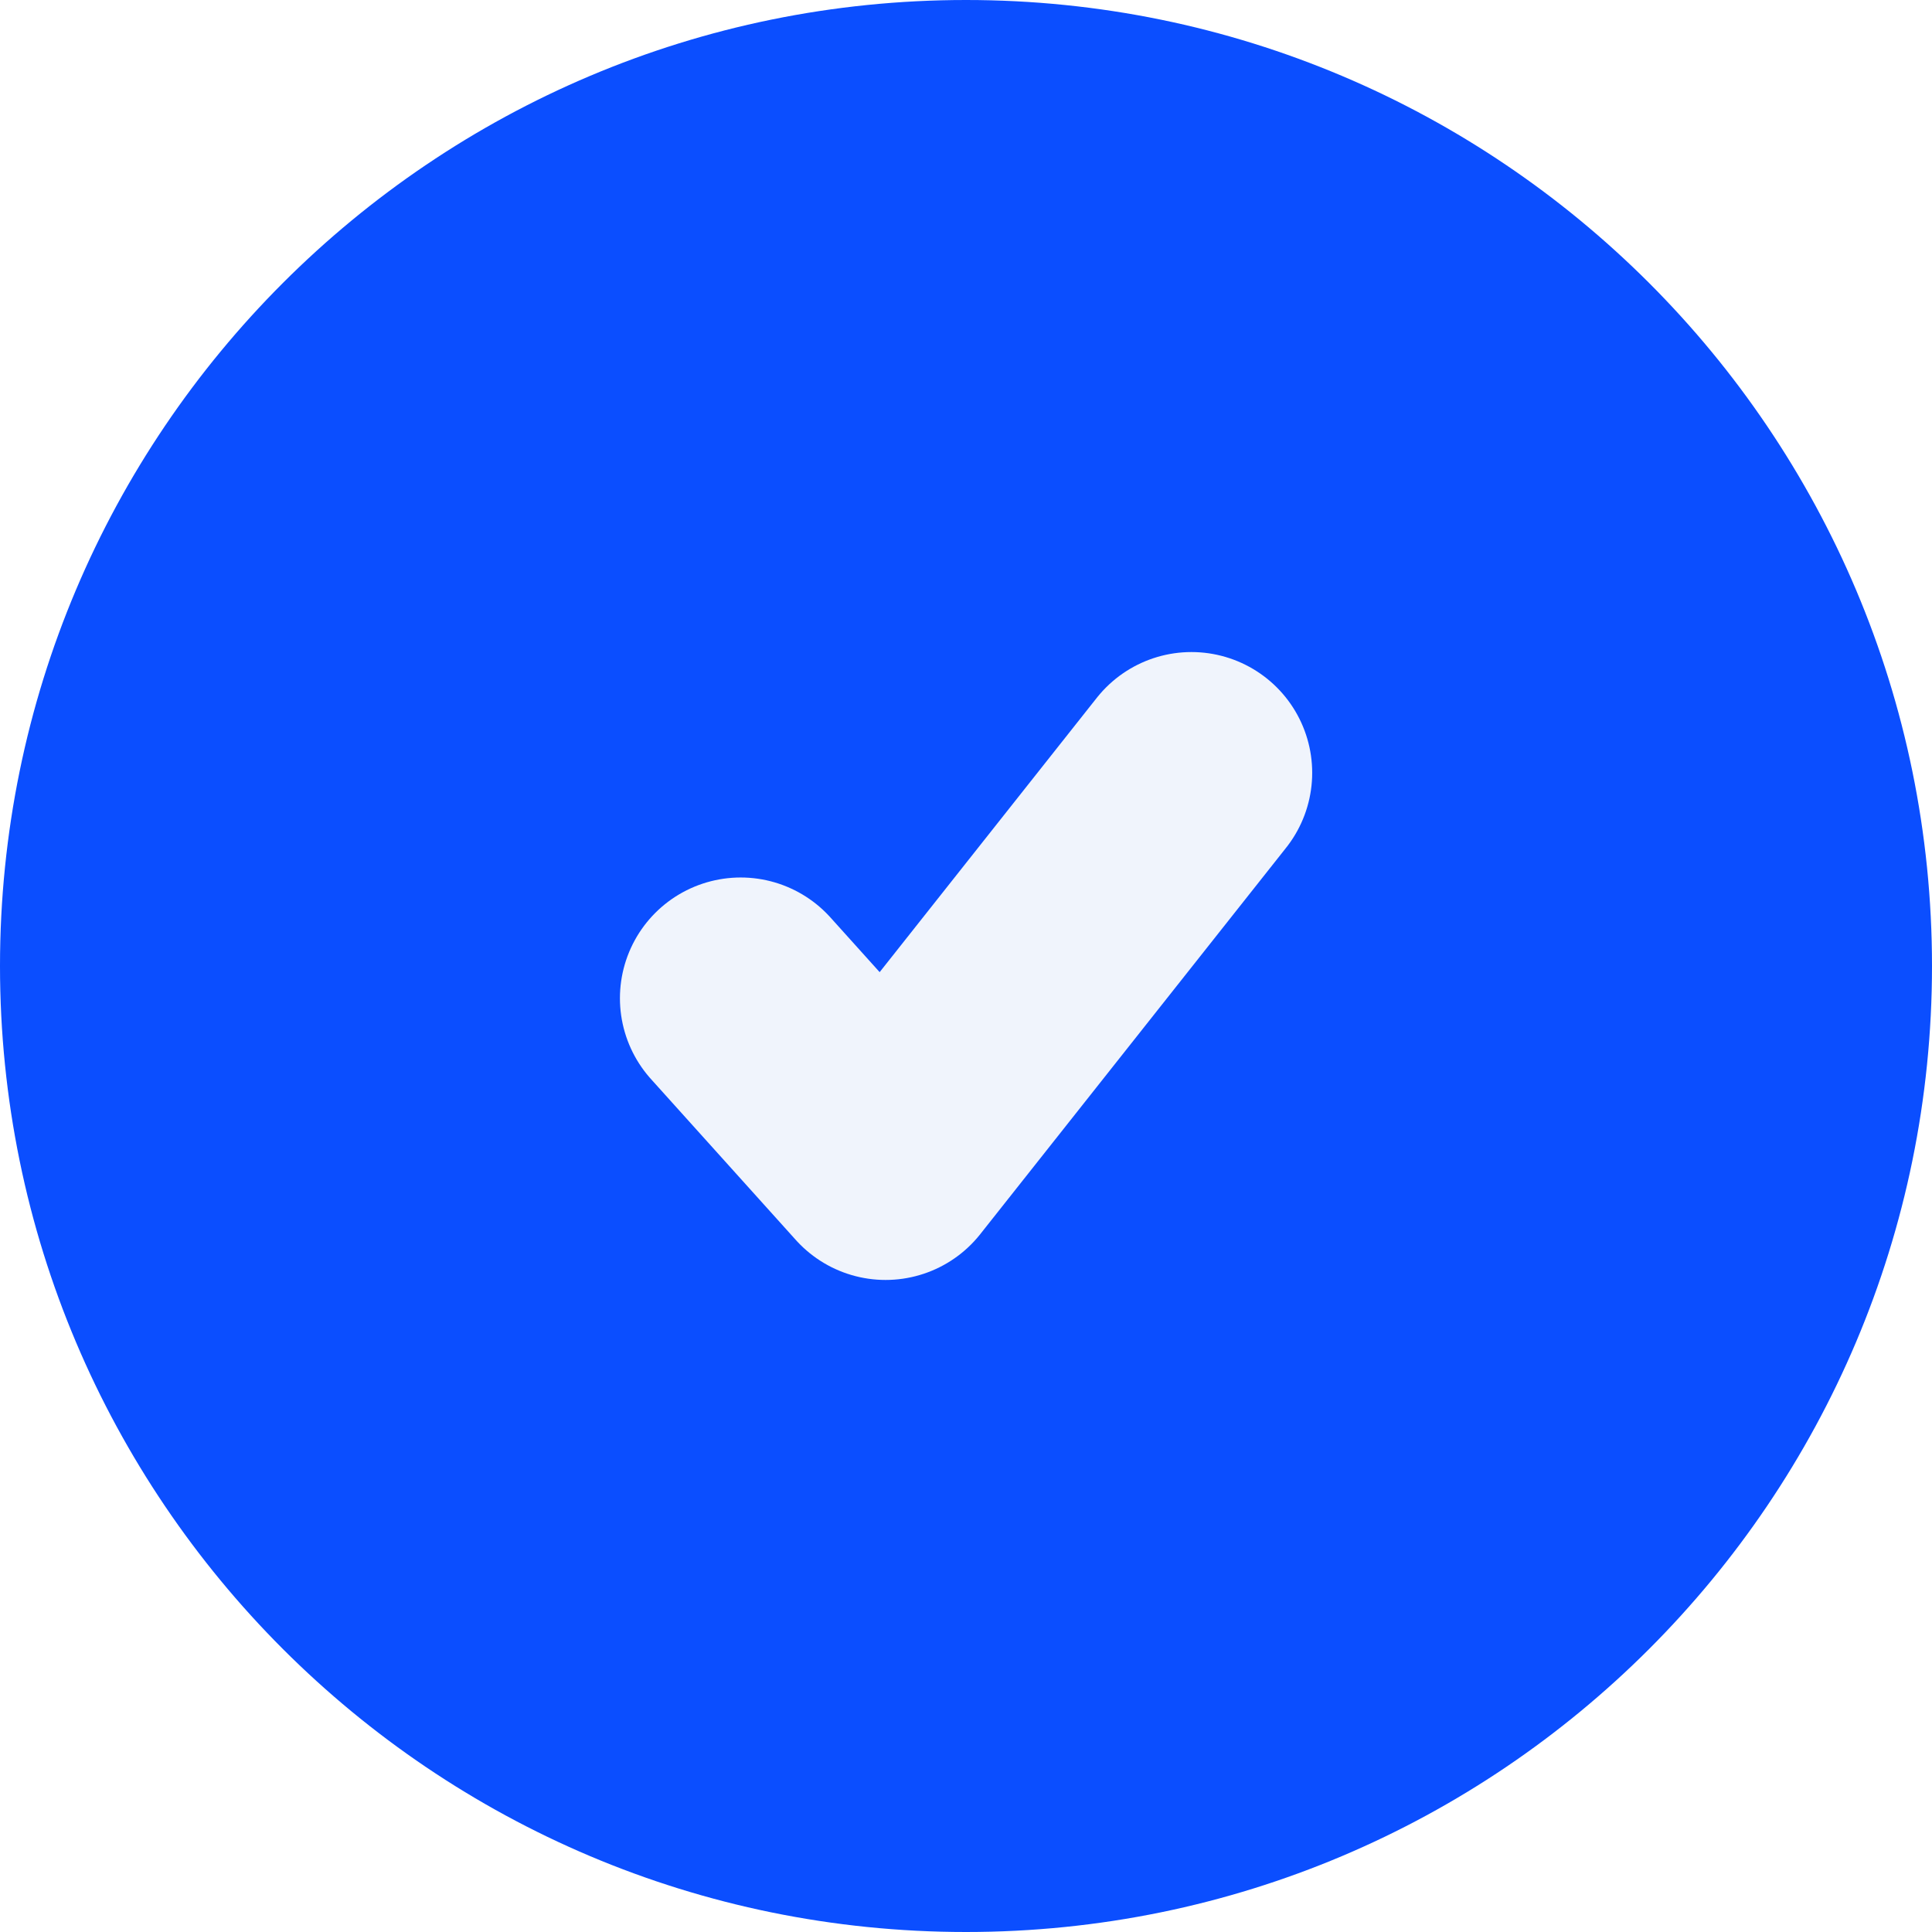
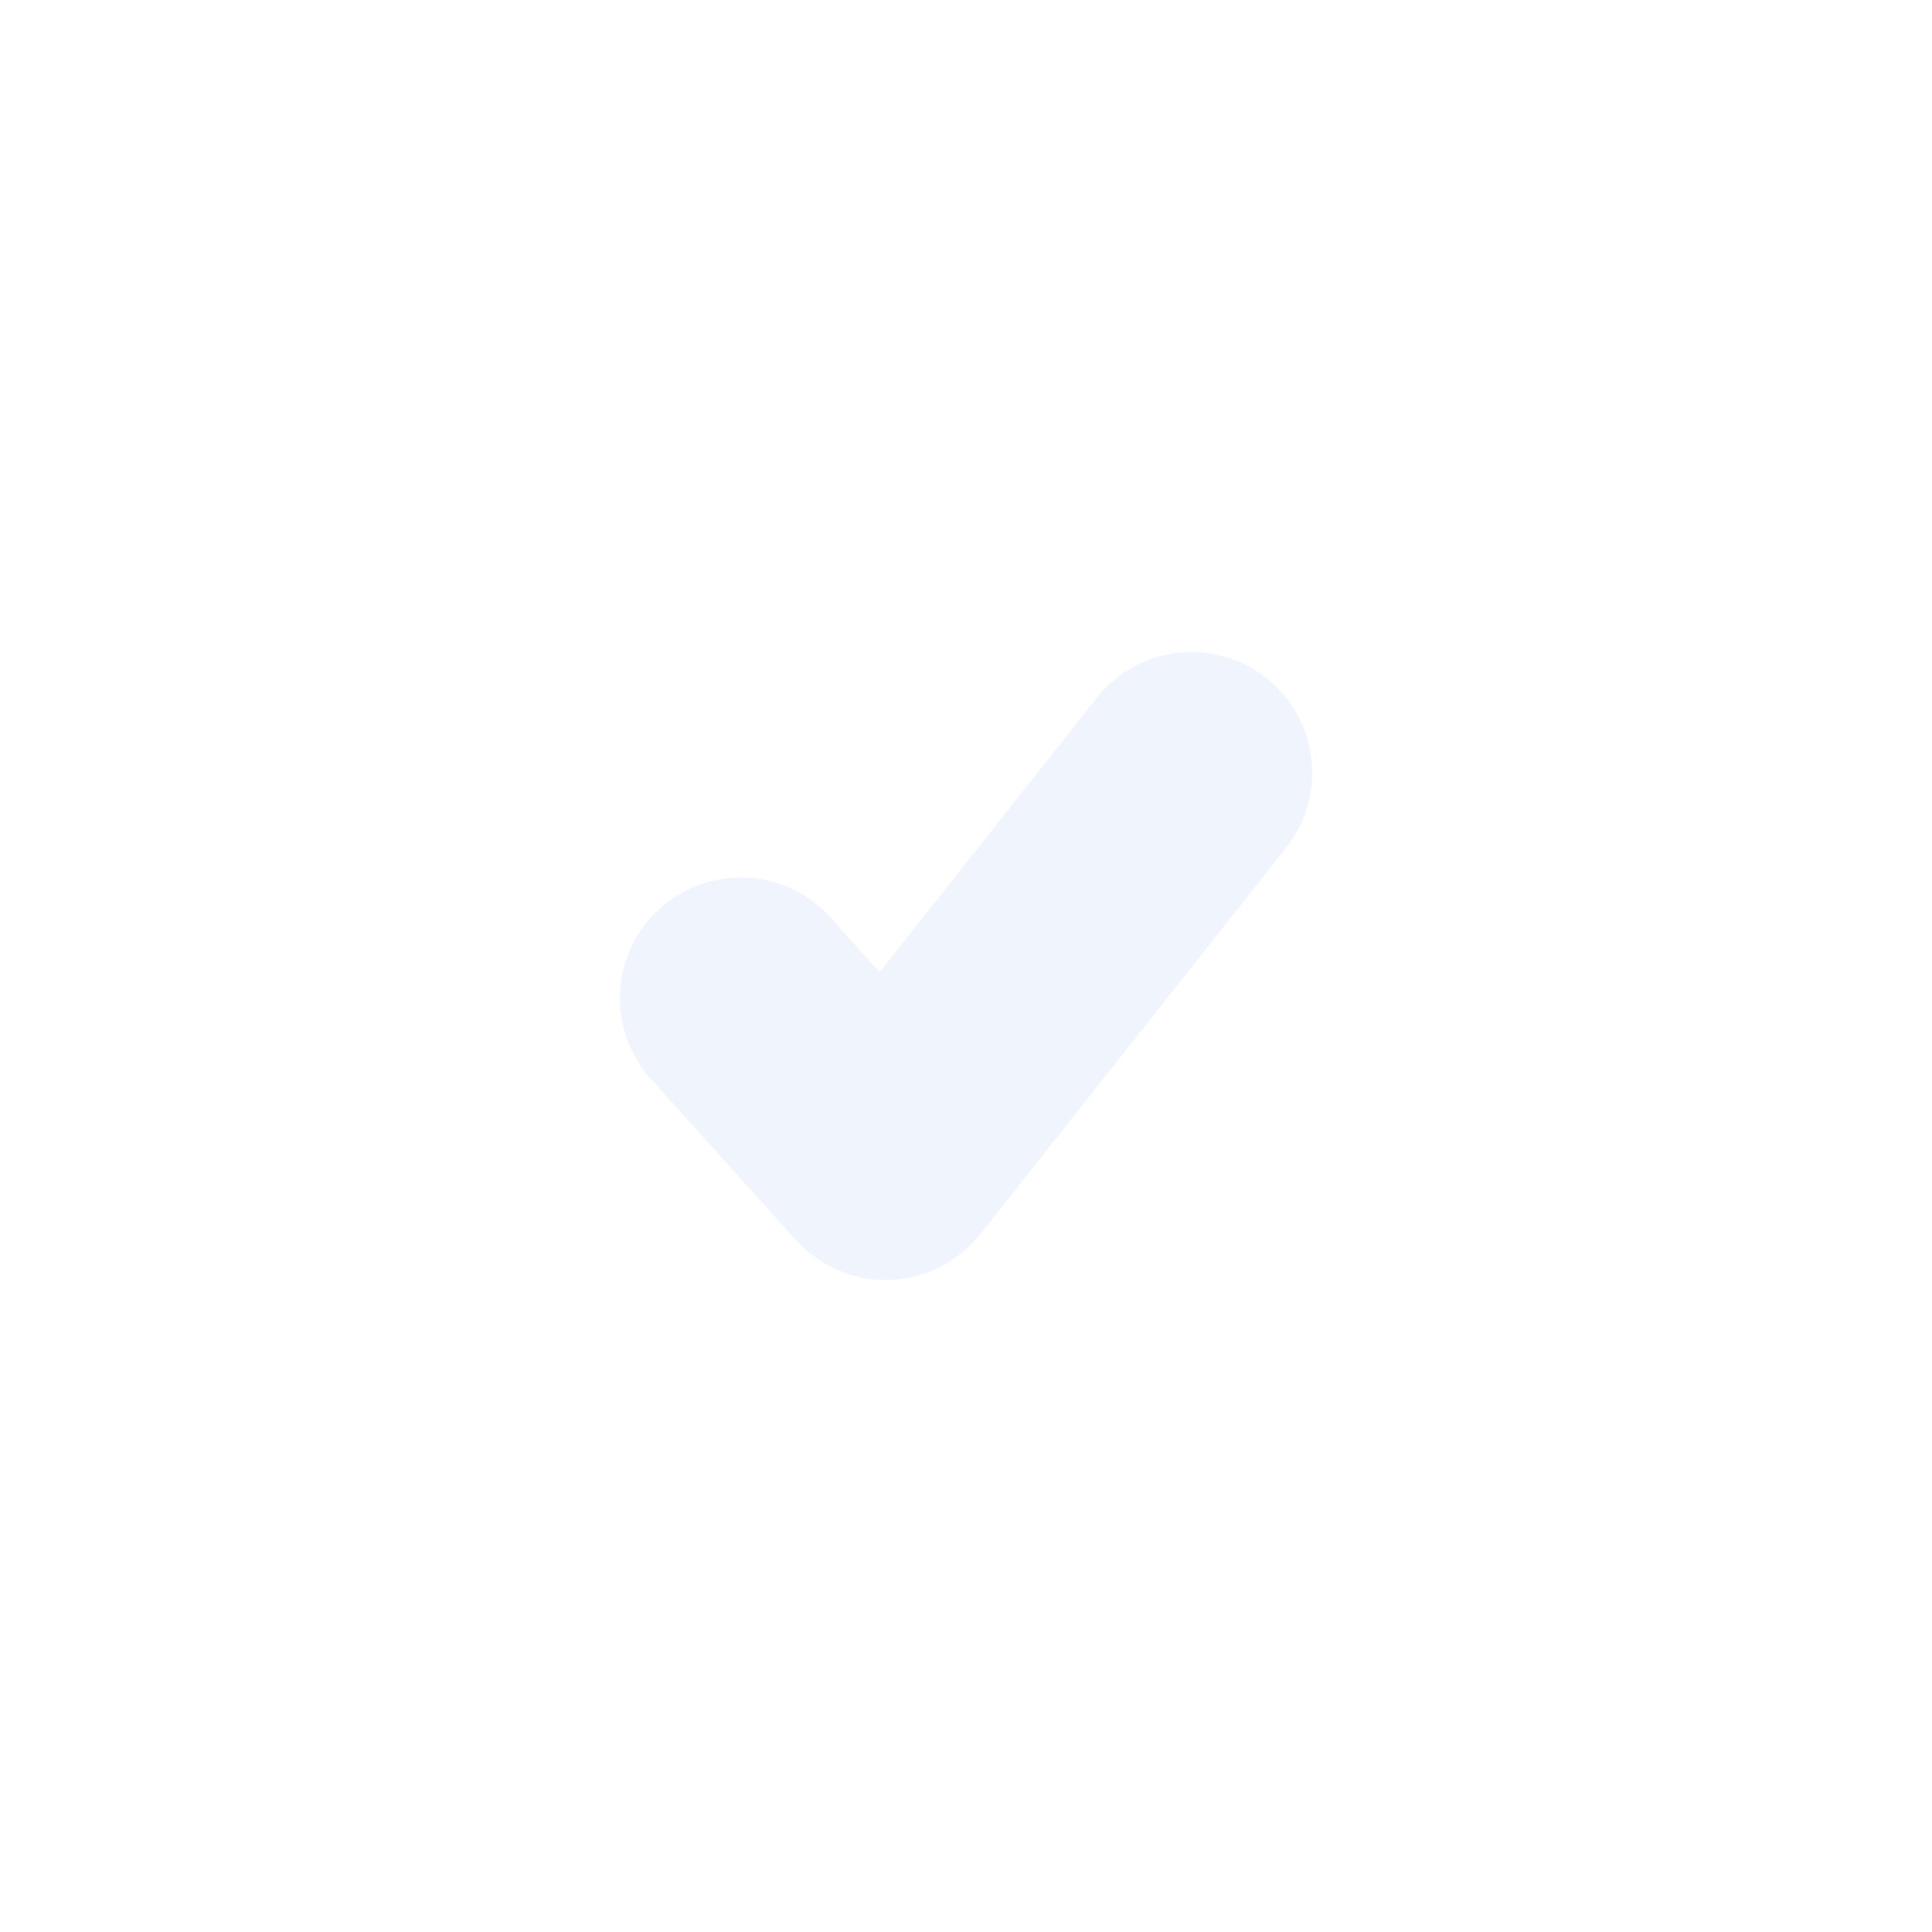
<svg xmlns="http://www.w3.org/2000/svg" width="16" height="16" viewBox="0 0 16 16" fill="none">
-   <circle cx="8" cy="8" r="8" fill="#0B4EFF" />
  <path d="M6.134 8.267L7.334 9.6L9.867 6.4" stroke-width="2" stroke-linecap="round" stroke-linejoin="round" stroke="#F0F4FC" />
</svg>
